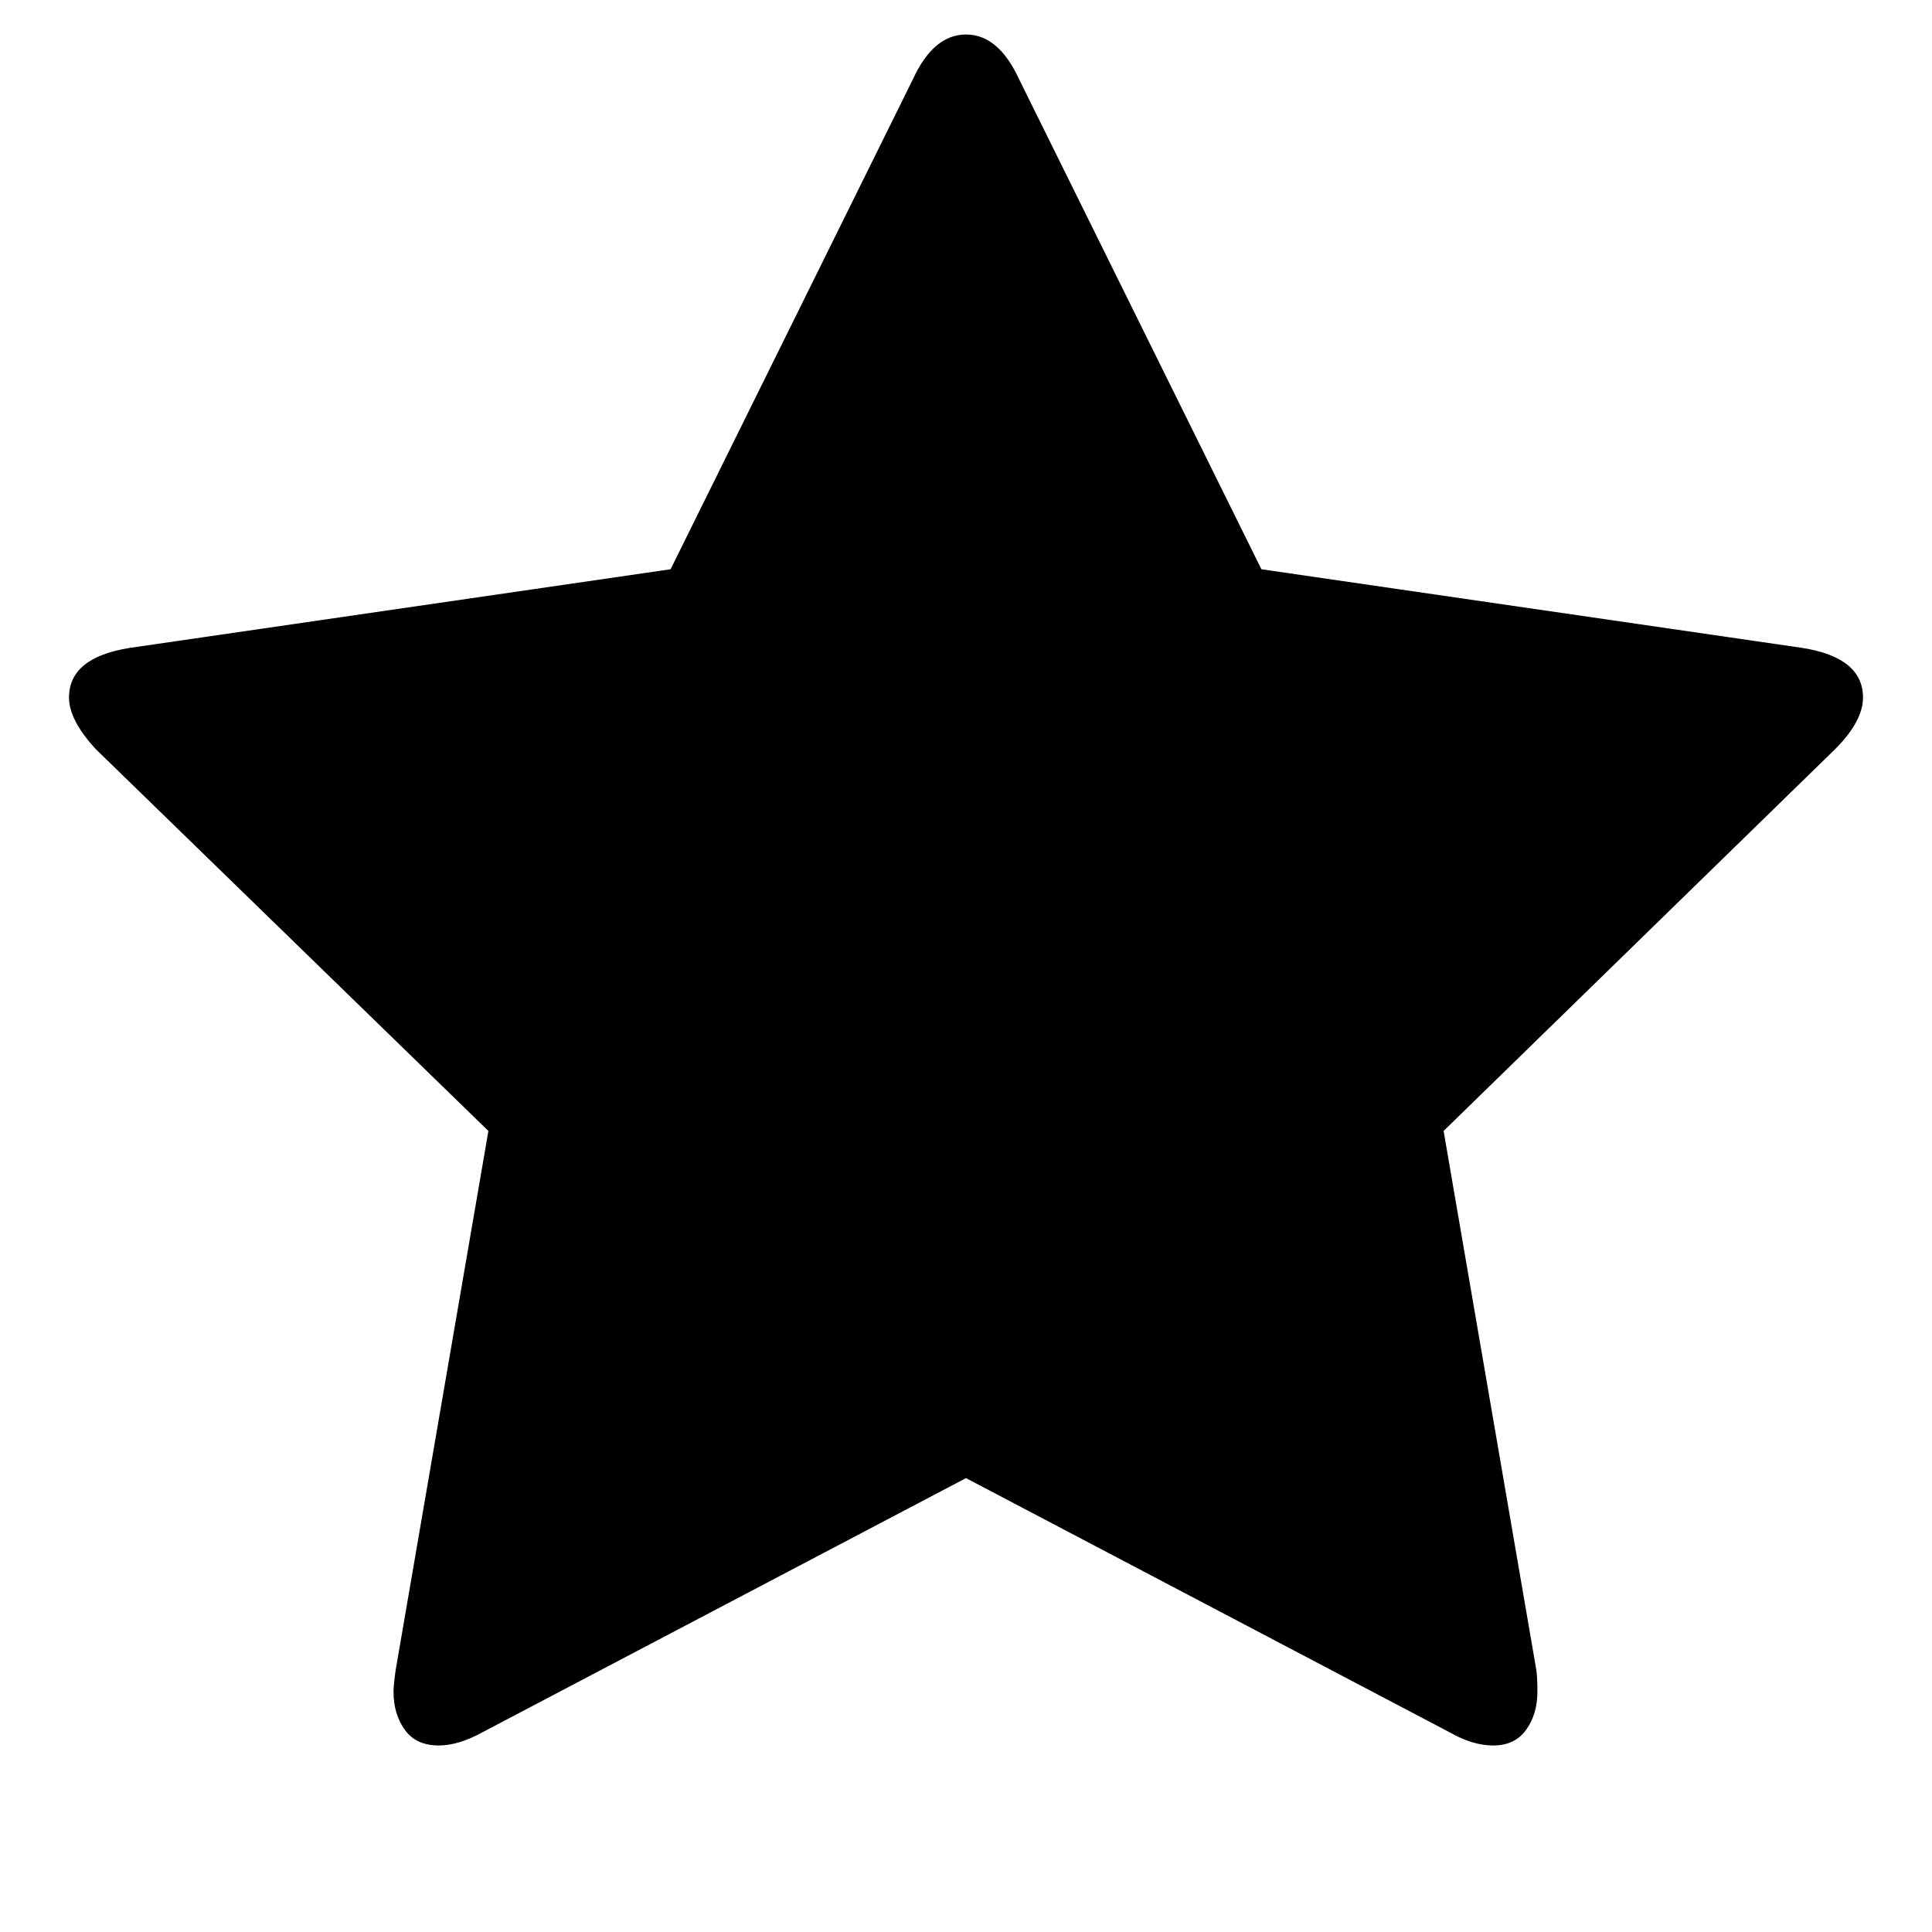
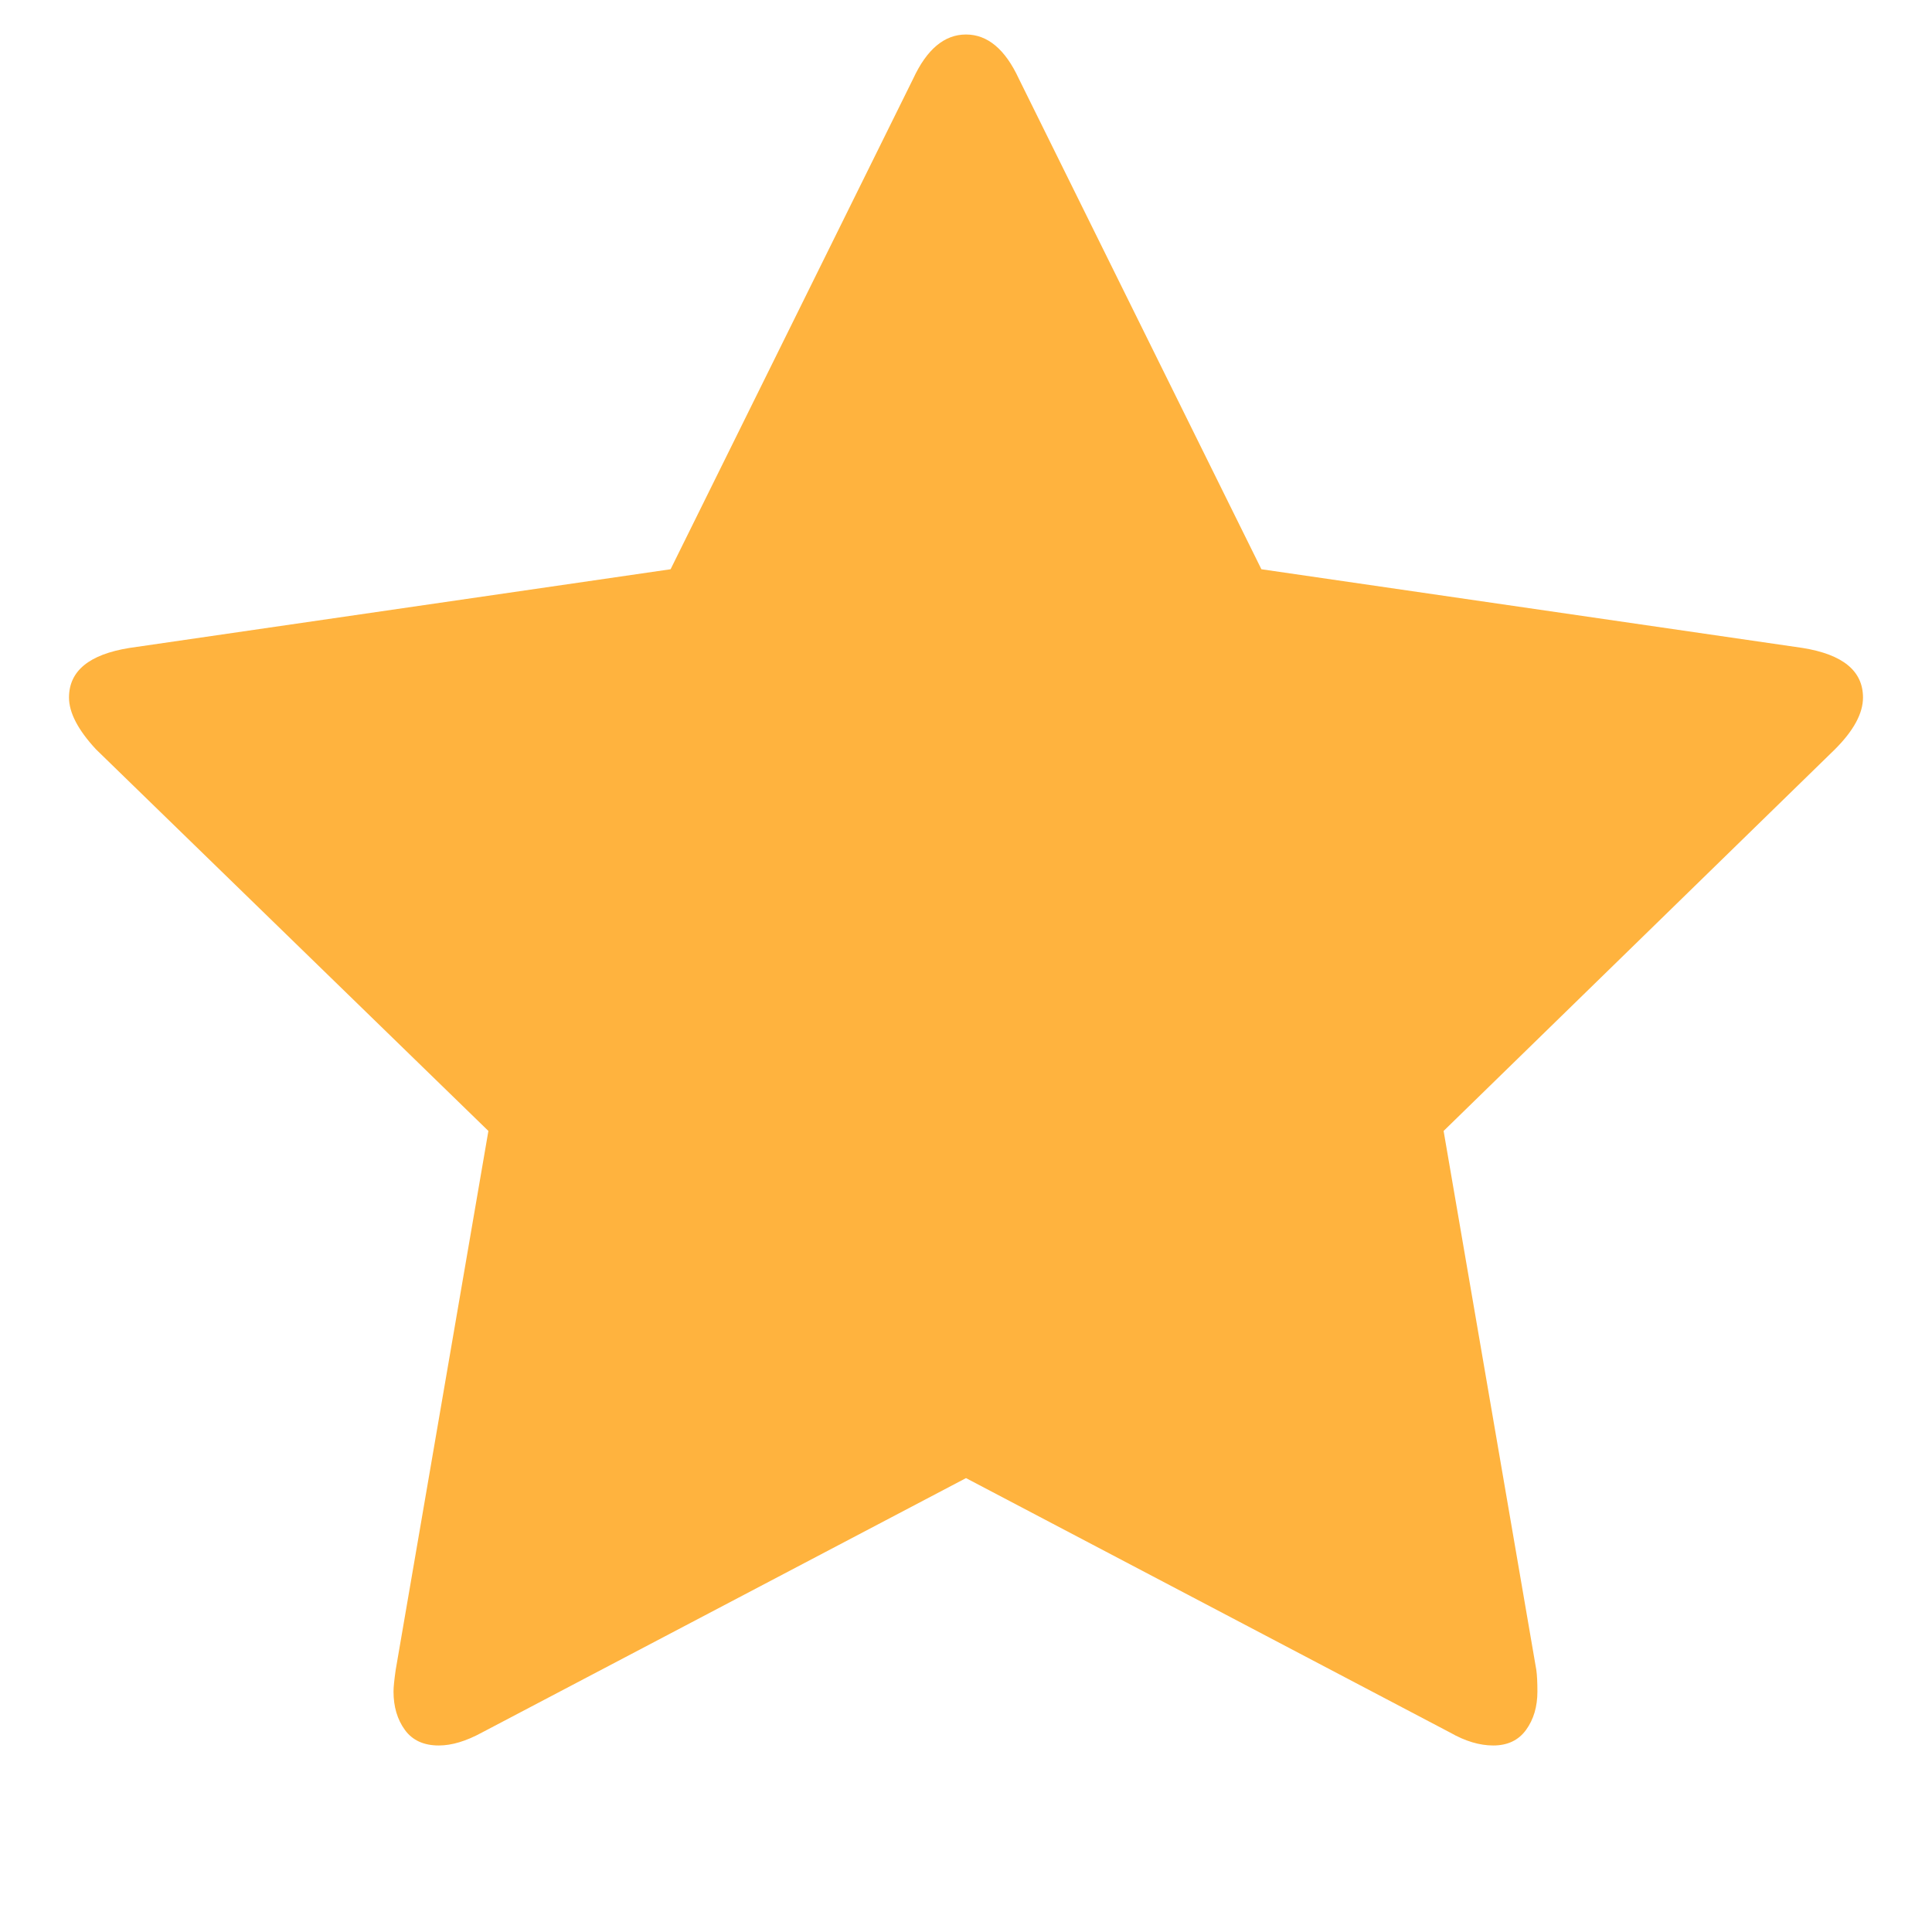
<svg xmlns="http://www.w3.org/2000/svg" viewBox="0 0 1792 1792" width="15" height="15">
-   <path fill="currentColor" d="M1728 647q0 22-26 48l-363 354 86 500q1 7 1 20 0 21-10.5 35.5t-30.5 14.5q-19 0-40-12l-449-236-449 236q-22 12-40 12-21 0-31.5-14.5t-10.5-35.5q0-6 2-20l86-500-364-354q-25-27-25-48 0-37 56-46l502-73 225-455q19-41 49-41t49 41l225 455 502 73q56 9 56 46z" />
+   <path fill="#ffb33e" d="M1728 647q0 22-26 48l-363 354 86 500q1 7 1 20 0 21-10.5 35.5t-30.5 14.5q-19 0-40-12l-449-236-449 236q-22 12-40 12-21 0-31.5-14.5t-10.5-35.5q0-6 2-20l86-500-364-354q-25-27-25-48 0-37 56-46l502-73 225-455q19-41 49-41t49 41l225 455 502 73q56 9 56 46z" />
</svg>
